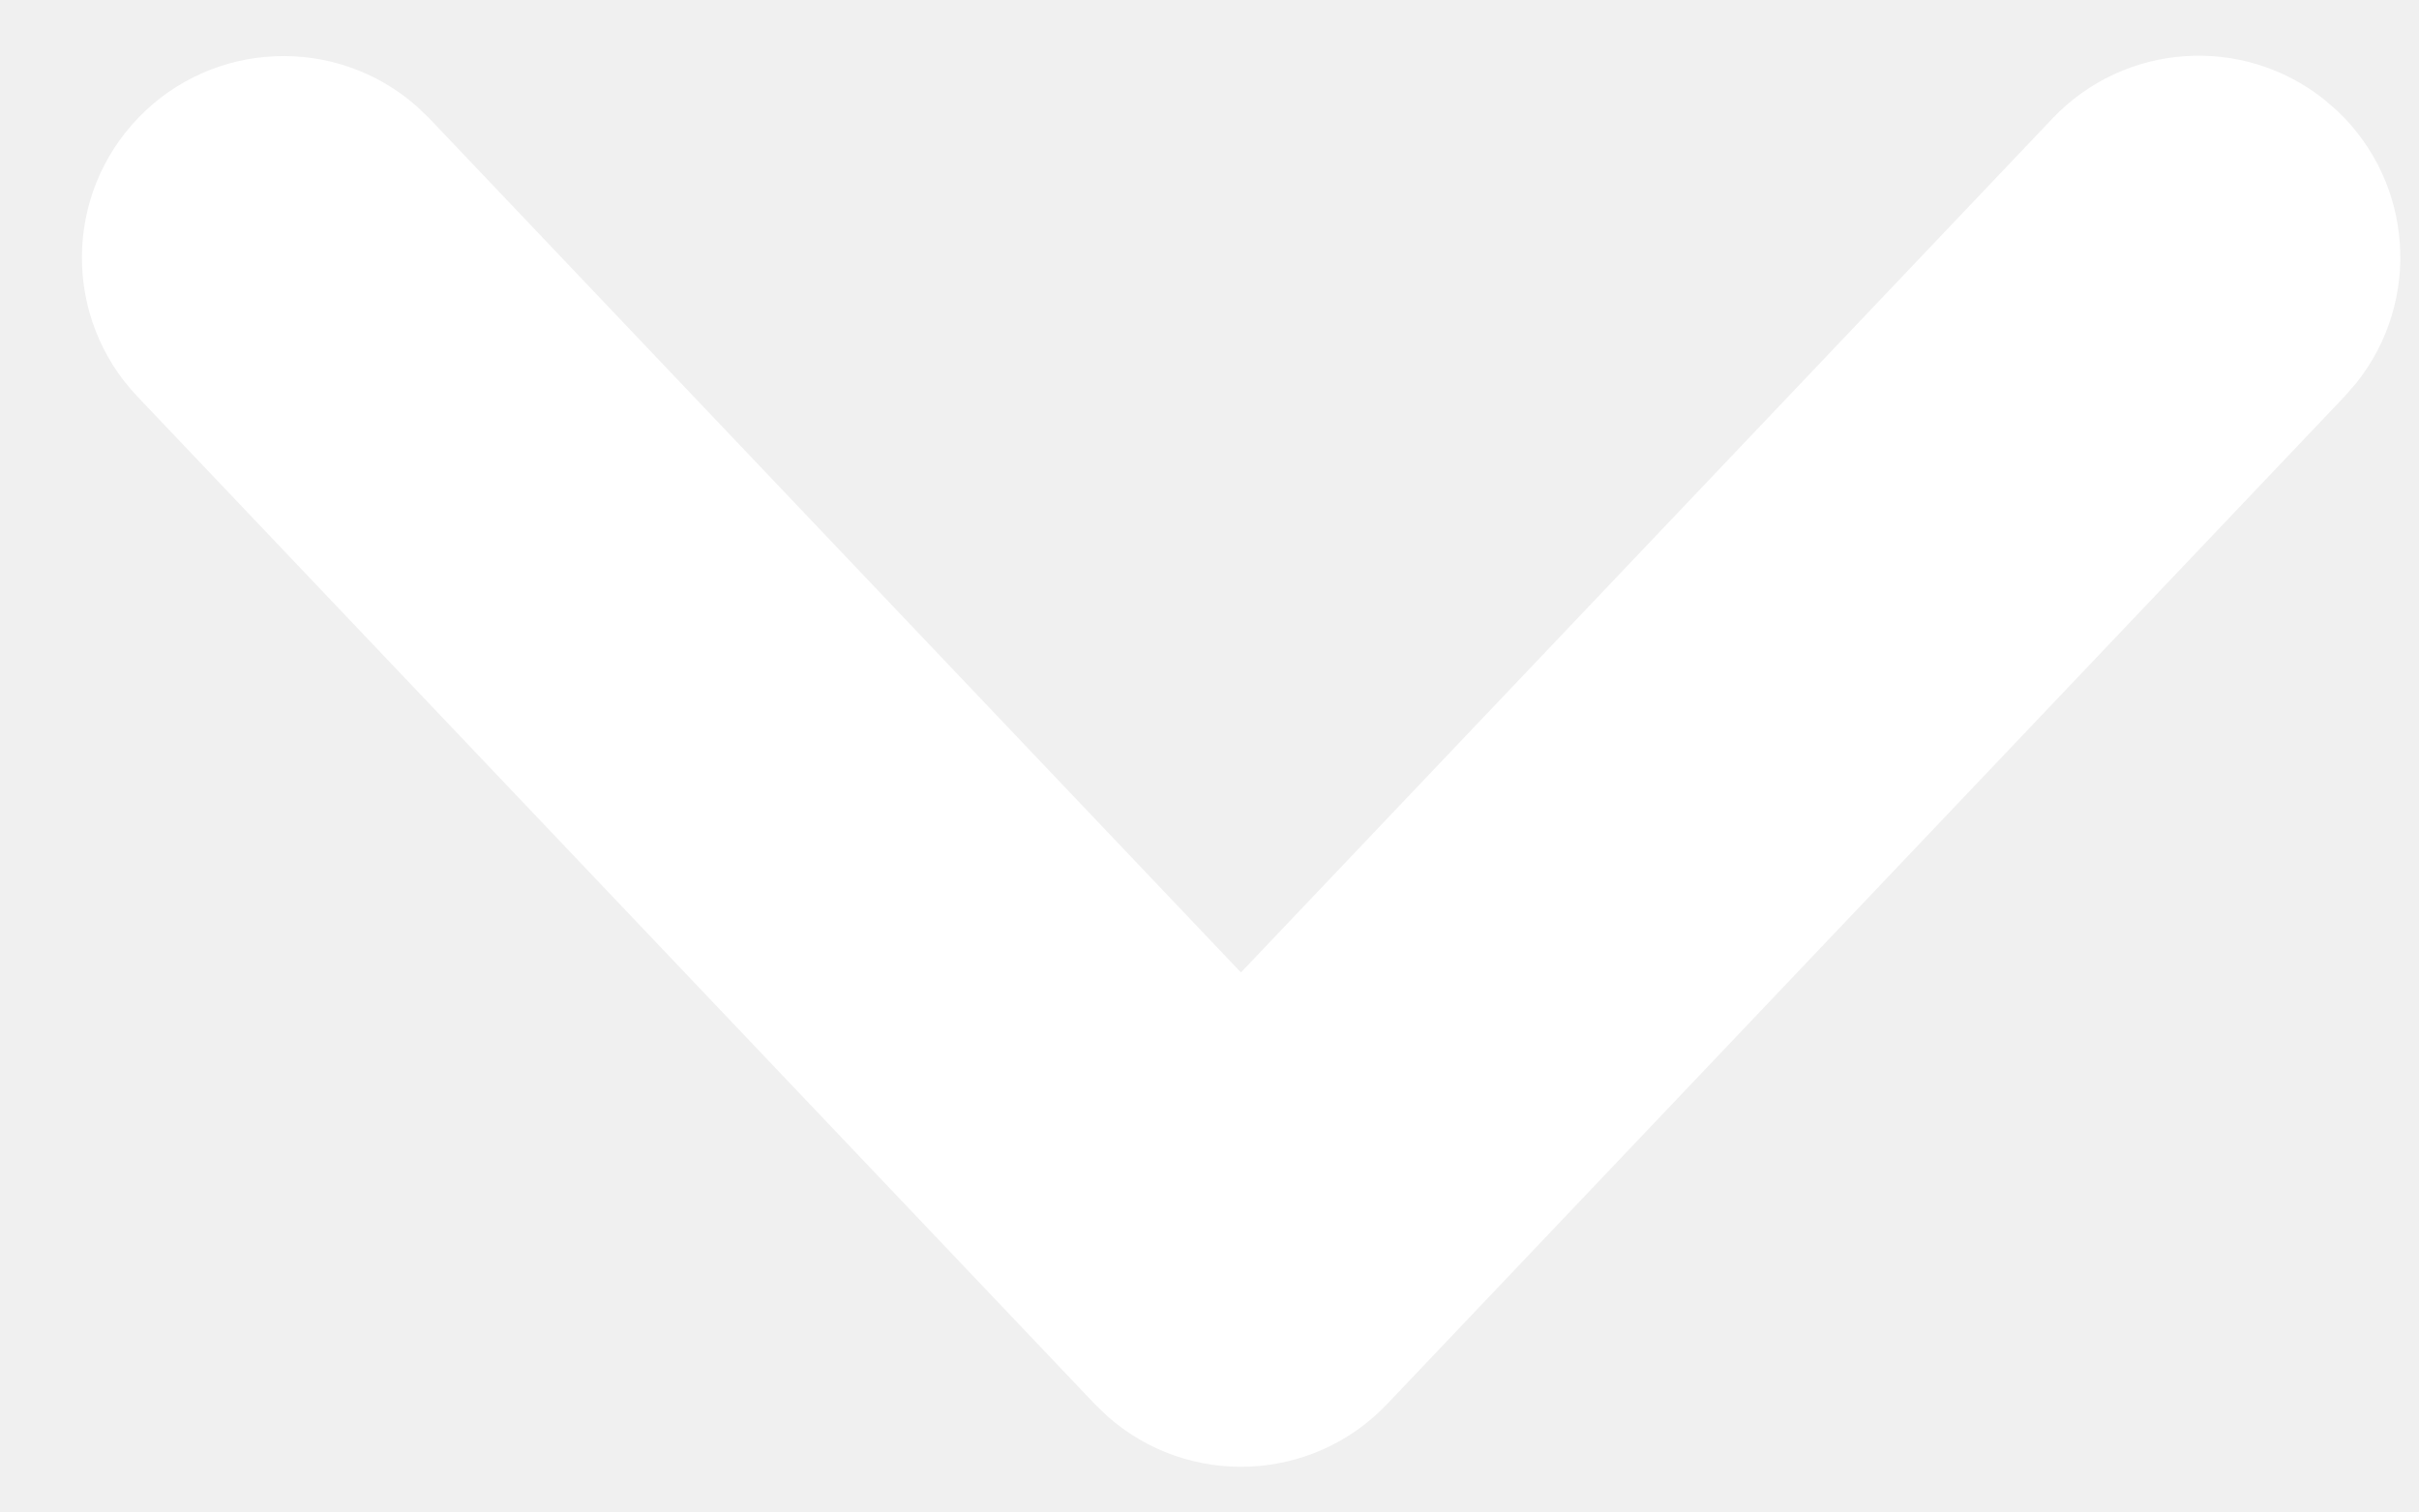
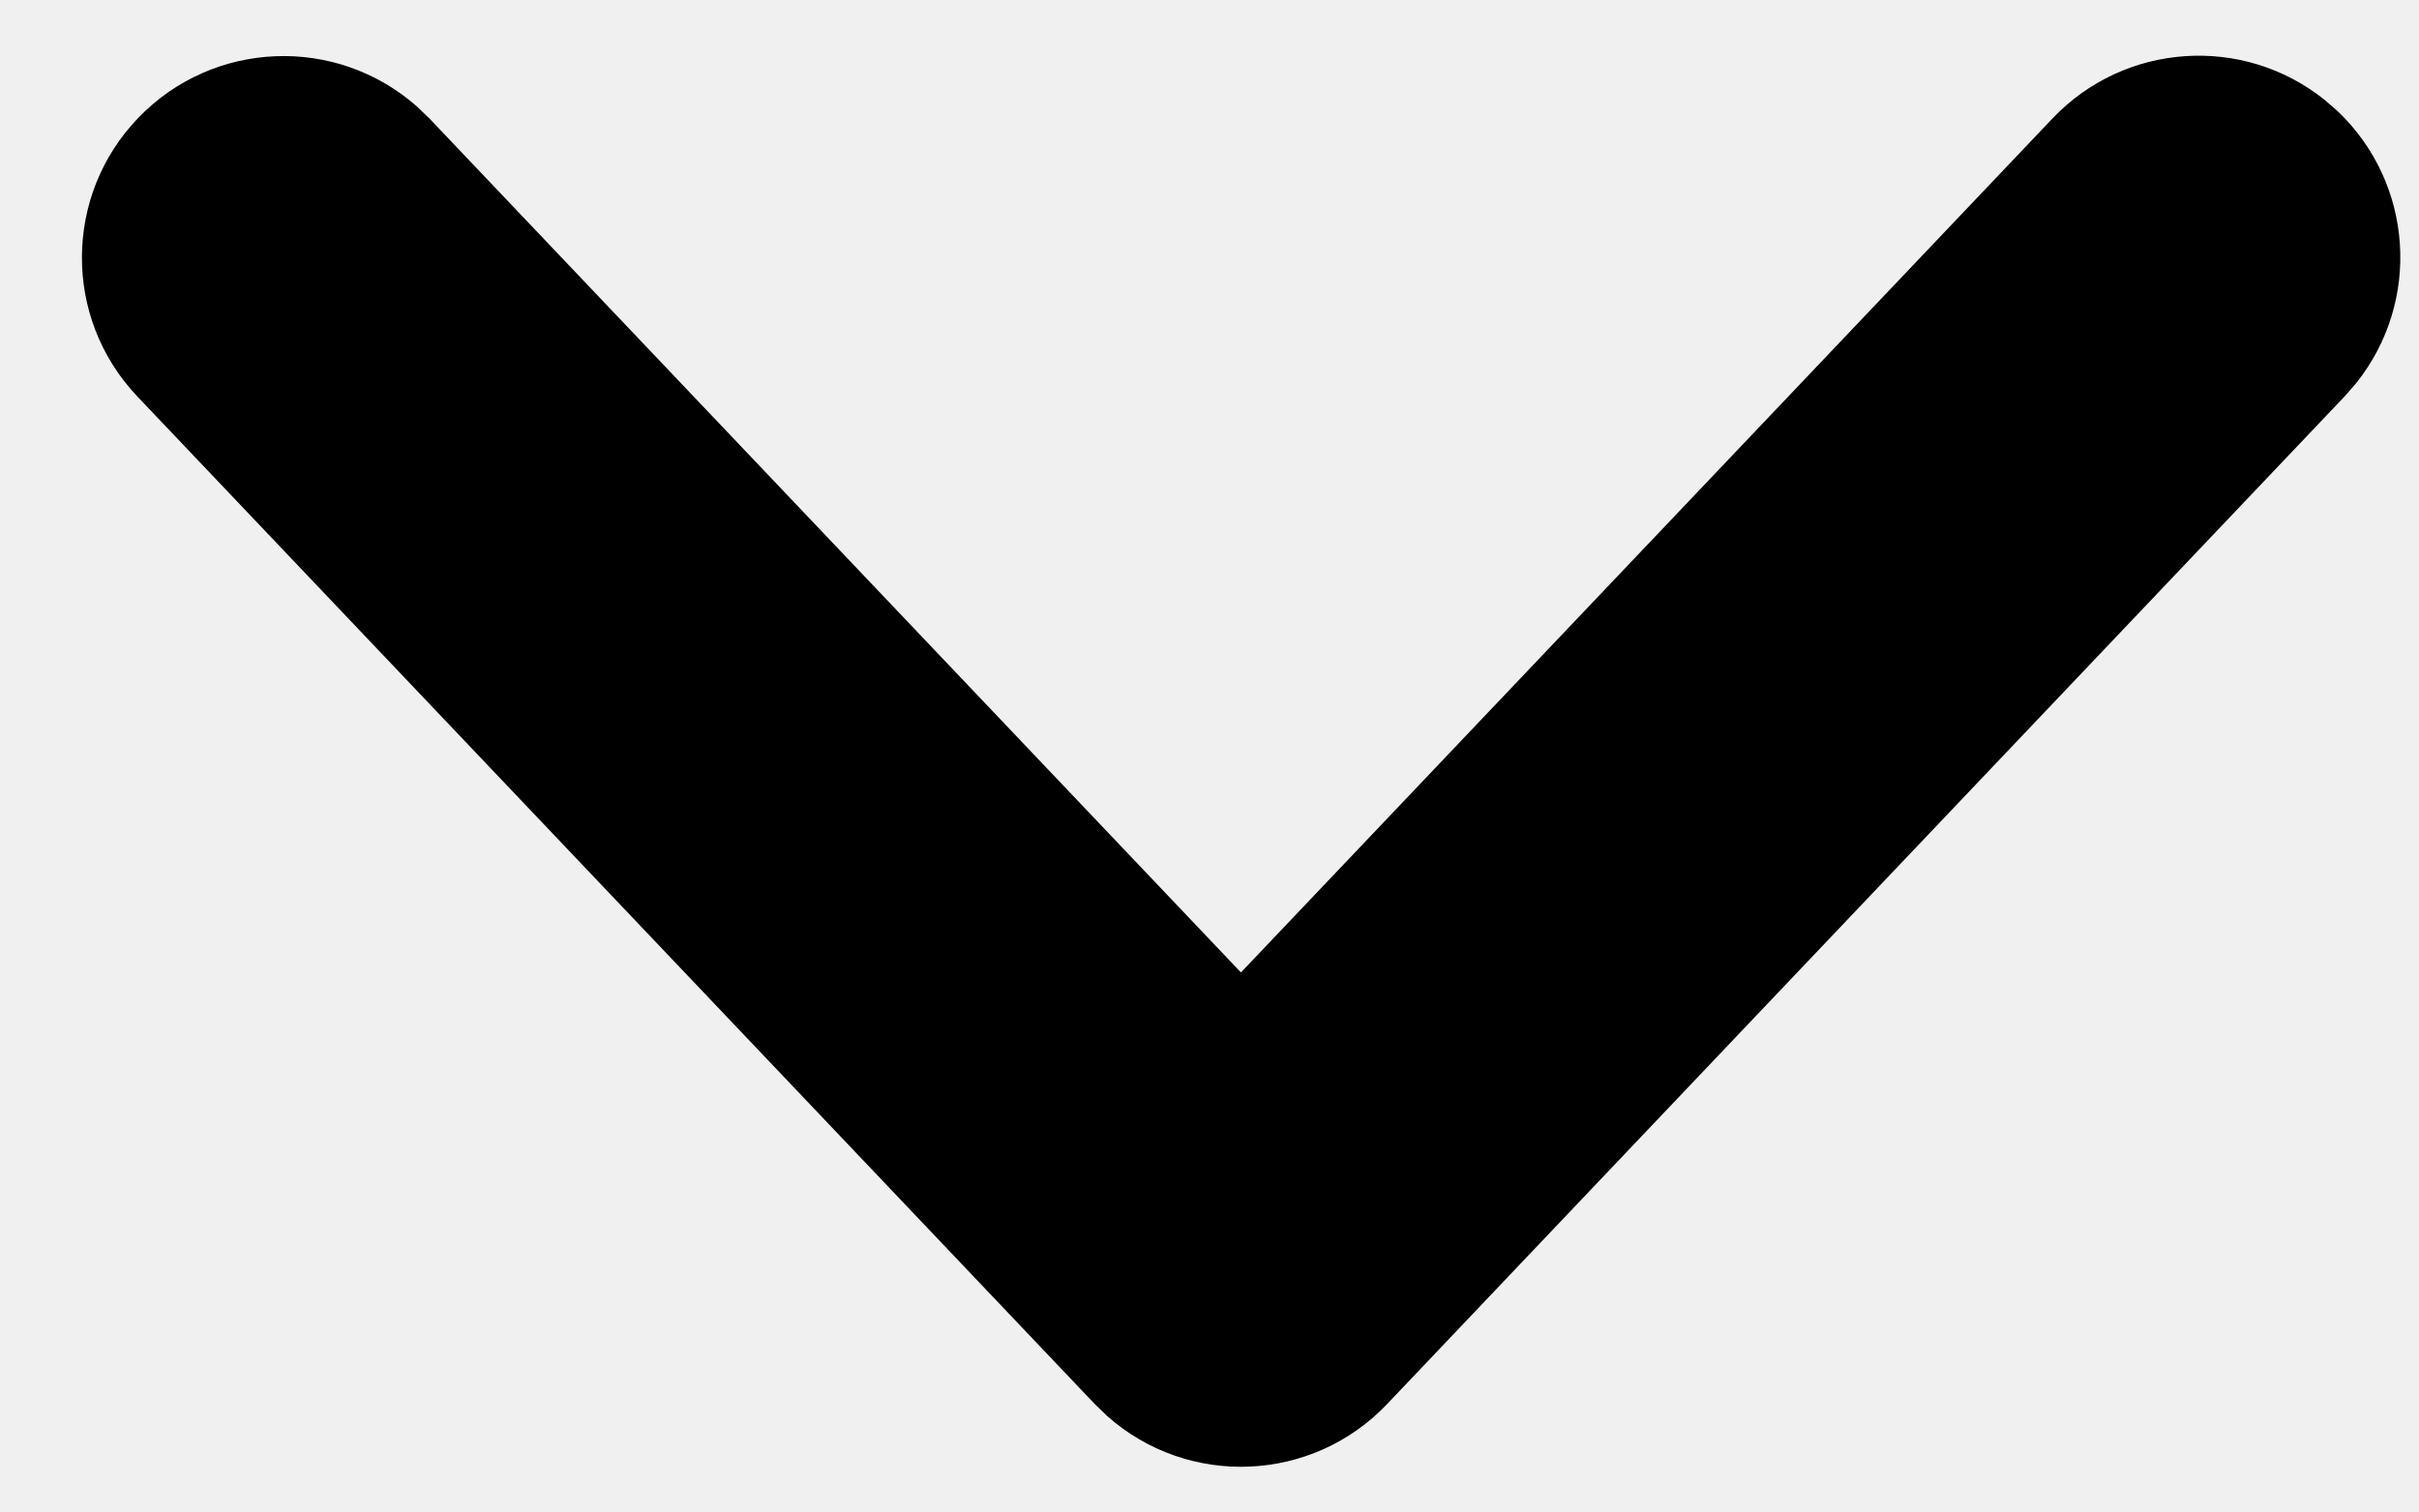
<svg xmlns="http://www.w3.org/2000/svg" t="1650875225882" class="icon" viewBox="0 0 1638 1024" version="1.1" p-id="1892" width="76.781" height="48">
  <defs>
    <style type="text/css">@font-face { font-family: feedback-iconfont; src: url("//at.alicdn.com/t/font_1031158_u69w8yhxdu.woff2?t=1630033759944") format("woff2"), url("//at.alicdn.com/t/font_1031158_u69w8yhxdu.woff?t=1630033759944") format("woff"), url("//at.alicdn.com/t/font_1031158_u69w8yhxdu.ttf?t=1630033759944") format("truetype"); }
</style>
  </defs>
-   <path d="M1582.831 75.23a136.533 136.533 0 0 1 12.698 184.183l-7.714 8.875-648.533 682.667a136.533 136.533 0 0 1-189.645 8.055l-8.329-8.055-648.533-682.667a136.533 136.533 0 0 1 189.44-196.267l8.533 8.192 549.547 578.423 549.547-578.423a136.533 136.533 0 0 1 184.115-12.698l8.875 7.714z" fill="#ffffff" p-id="1893" />
+   <path d="M1582.831 75.23a136.533 136.533 0 0 1 12.698 184.183l-7.714 8.875-648.533 682.667a136.533 136.533 0 0 1-189.645 8.055l-8.329-8.055-648.533-682.667a136.533 136.533 0 0 1 189.44-196.267l8.533 8.192 549.547 578.423 549.547-578.423a136.533 136.533 0 0 1 184.115-12.698l8.875 7.714z" p-id="1893" />
</svg>
